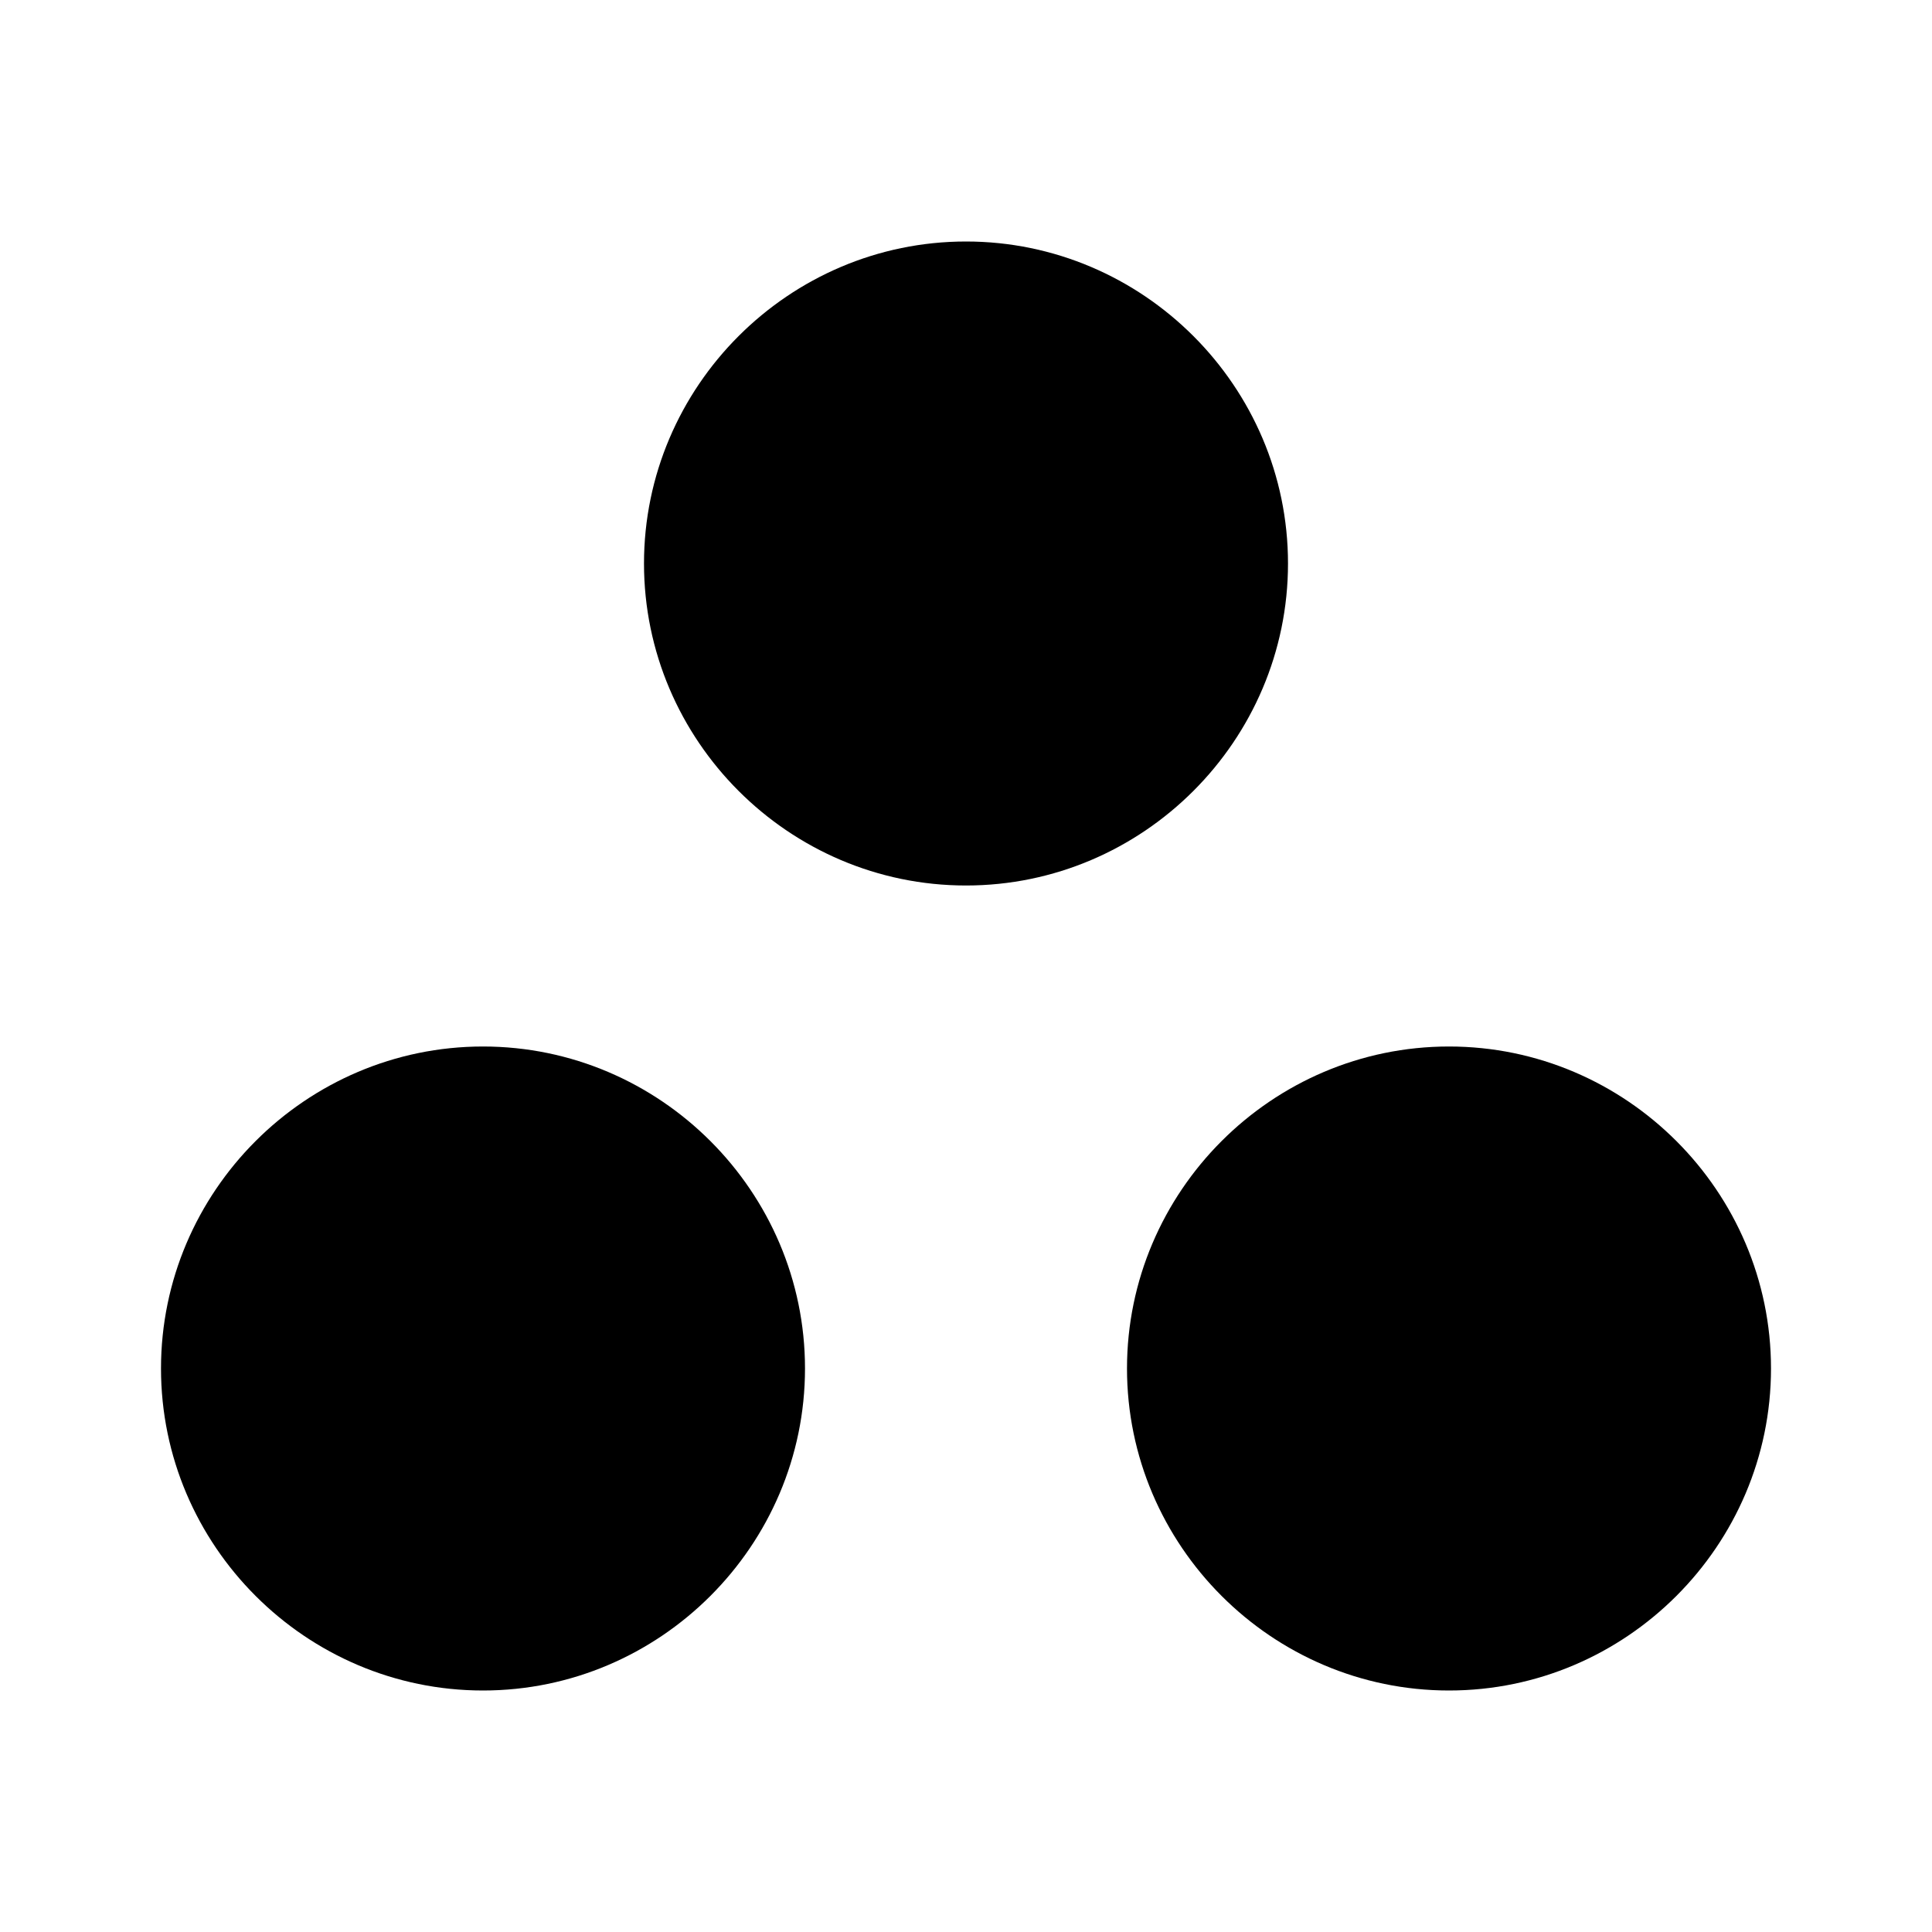
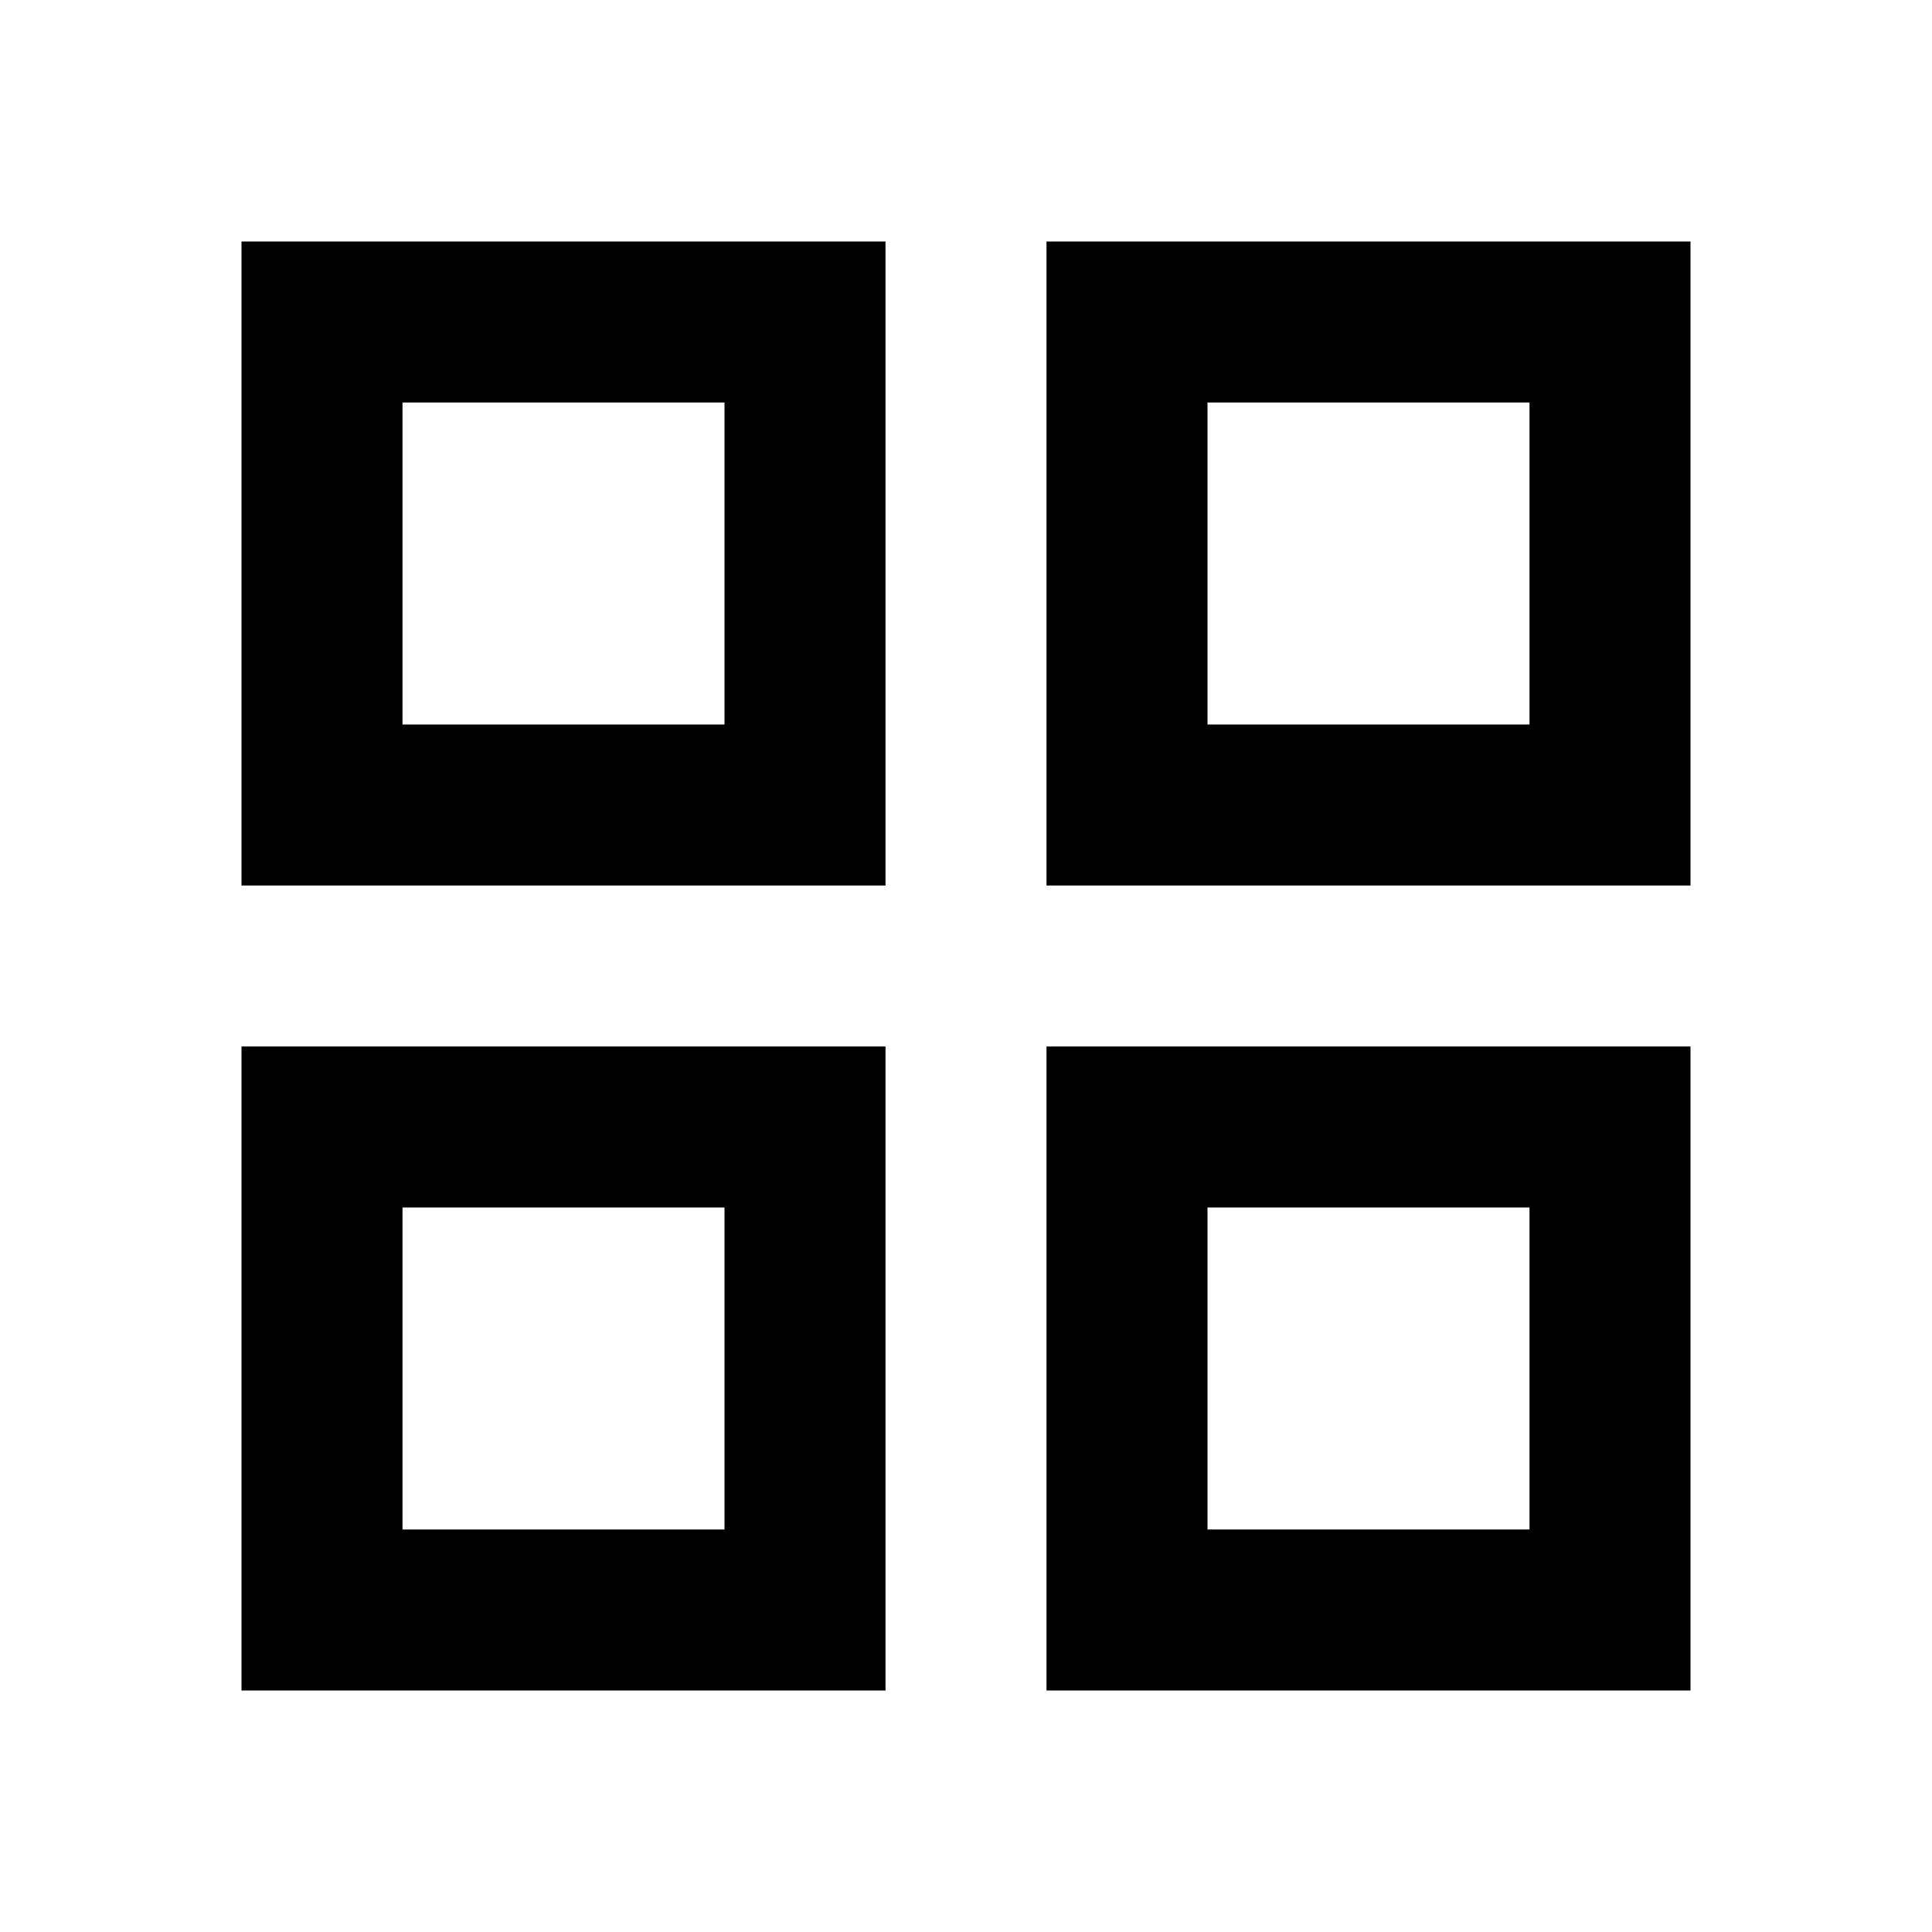
<svg xmlns="http://www.w3.org/2000/svg" width="24" height="24" viewBox="0 0 24 24" fill="none">
-   <path d="M6 13C3.8 13 2 14.8 2 17C2 19.2 3.8 21 6 21C8.2 21 10 19.2 10 17C10 14.8 8.2 13 6 13ZM12 3C9.8 3 8 4.8 8 7C8 9.2 9.8 11 12 11C14.2 11 16 9.2 16 7C16 4.8 14.2 3 12 3ZM18 13C15.8 13 14 14.8 14 17C14 19.2 15.8 21 18 21C20.2 21 22 19.2 22 17C22 14.8 20.2 13 18 13Z" fill="black" />
+   <path fill-rule="evenodd" clip-rule="evenodd" d="M3 3V11H11V3H3ZM9 9H5V5H9V9ZM3 13V21H11V13H3ZM9 19H5V15H9V19ZM13 3V11H21V3H13ZM19 9H15V5H19V9ZM13 13V21H21V13H13ZM19 19H15V15H19V19Z" fill="black" />
</svg>
